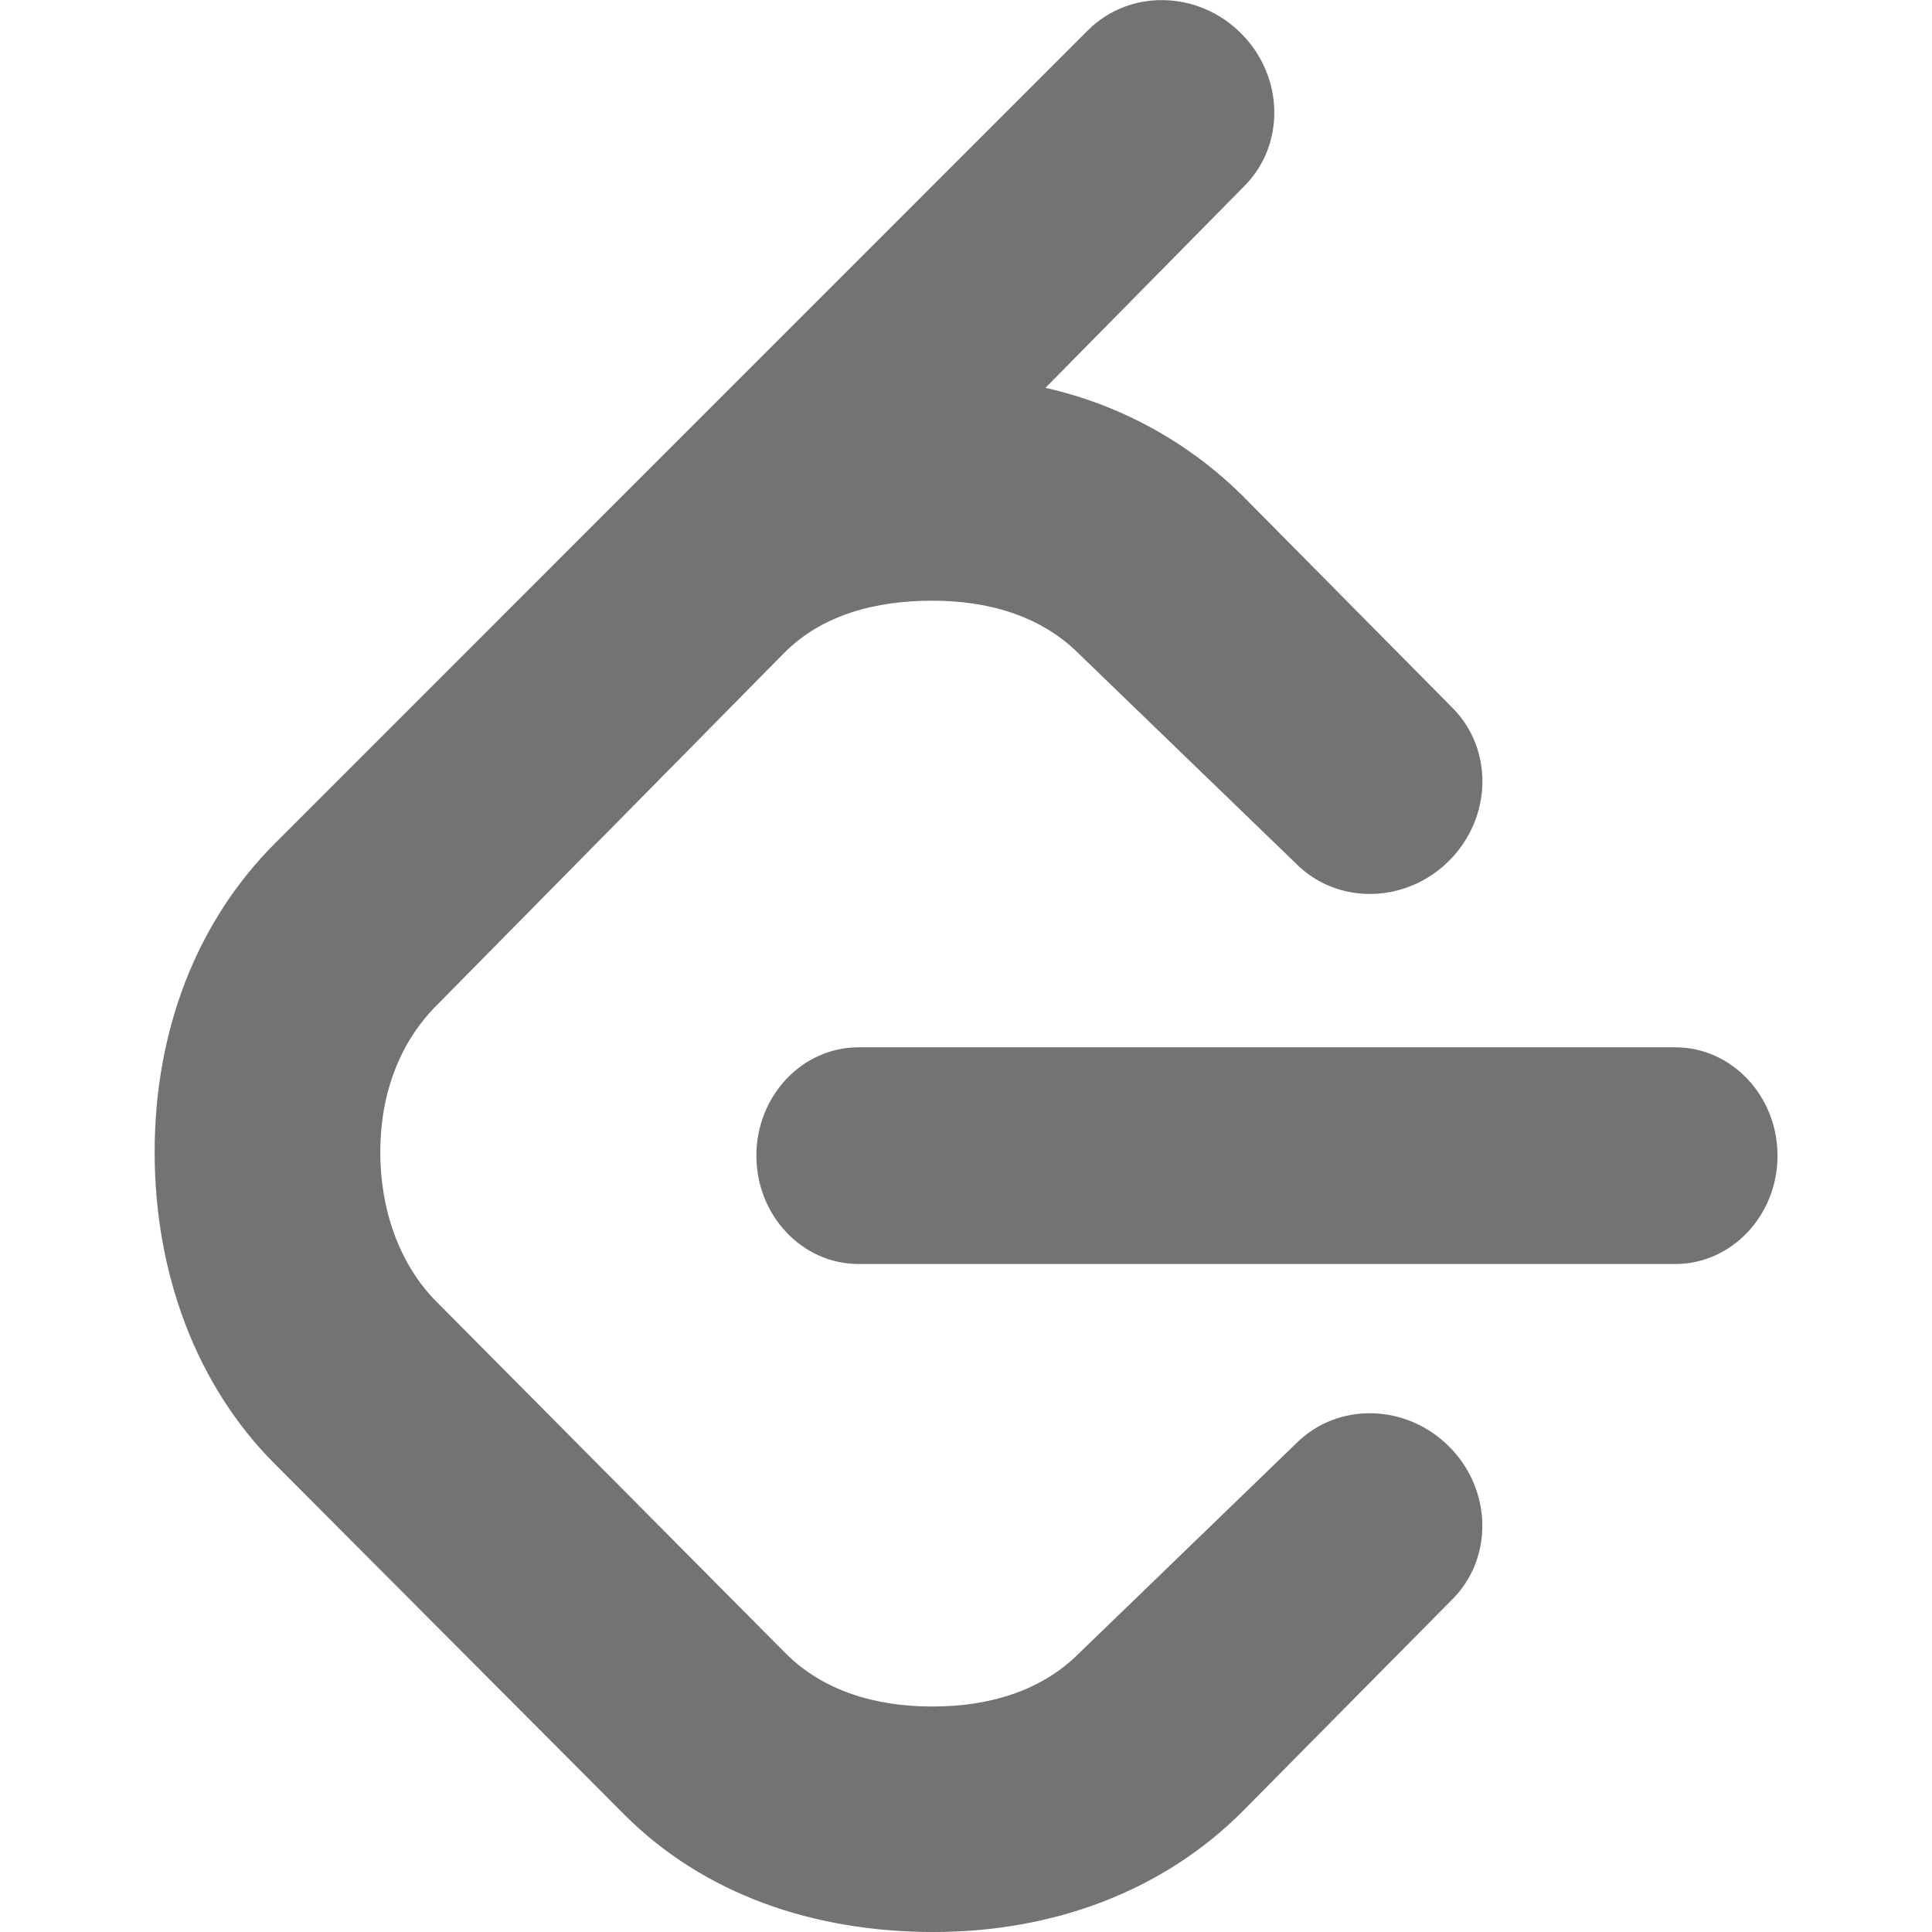
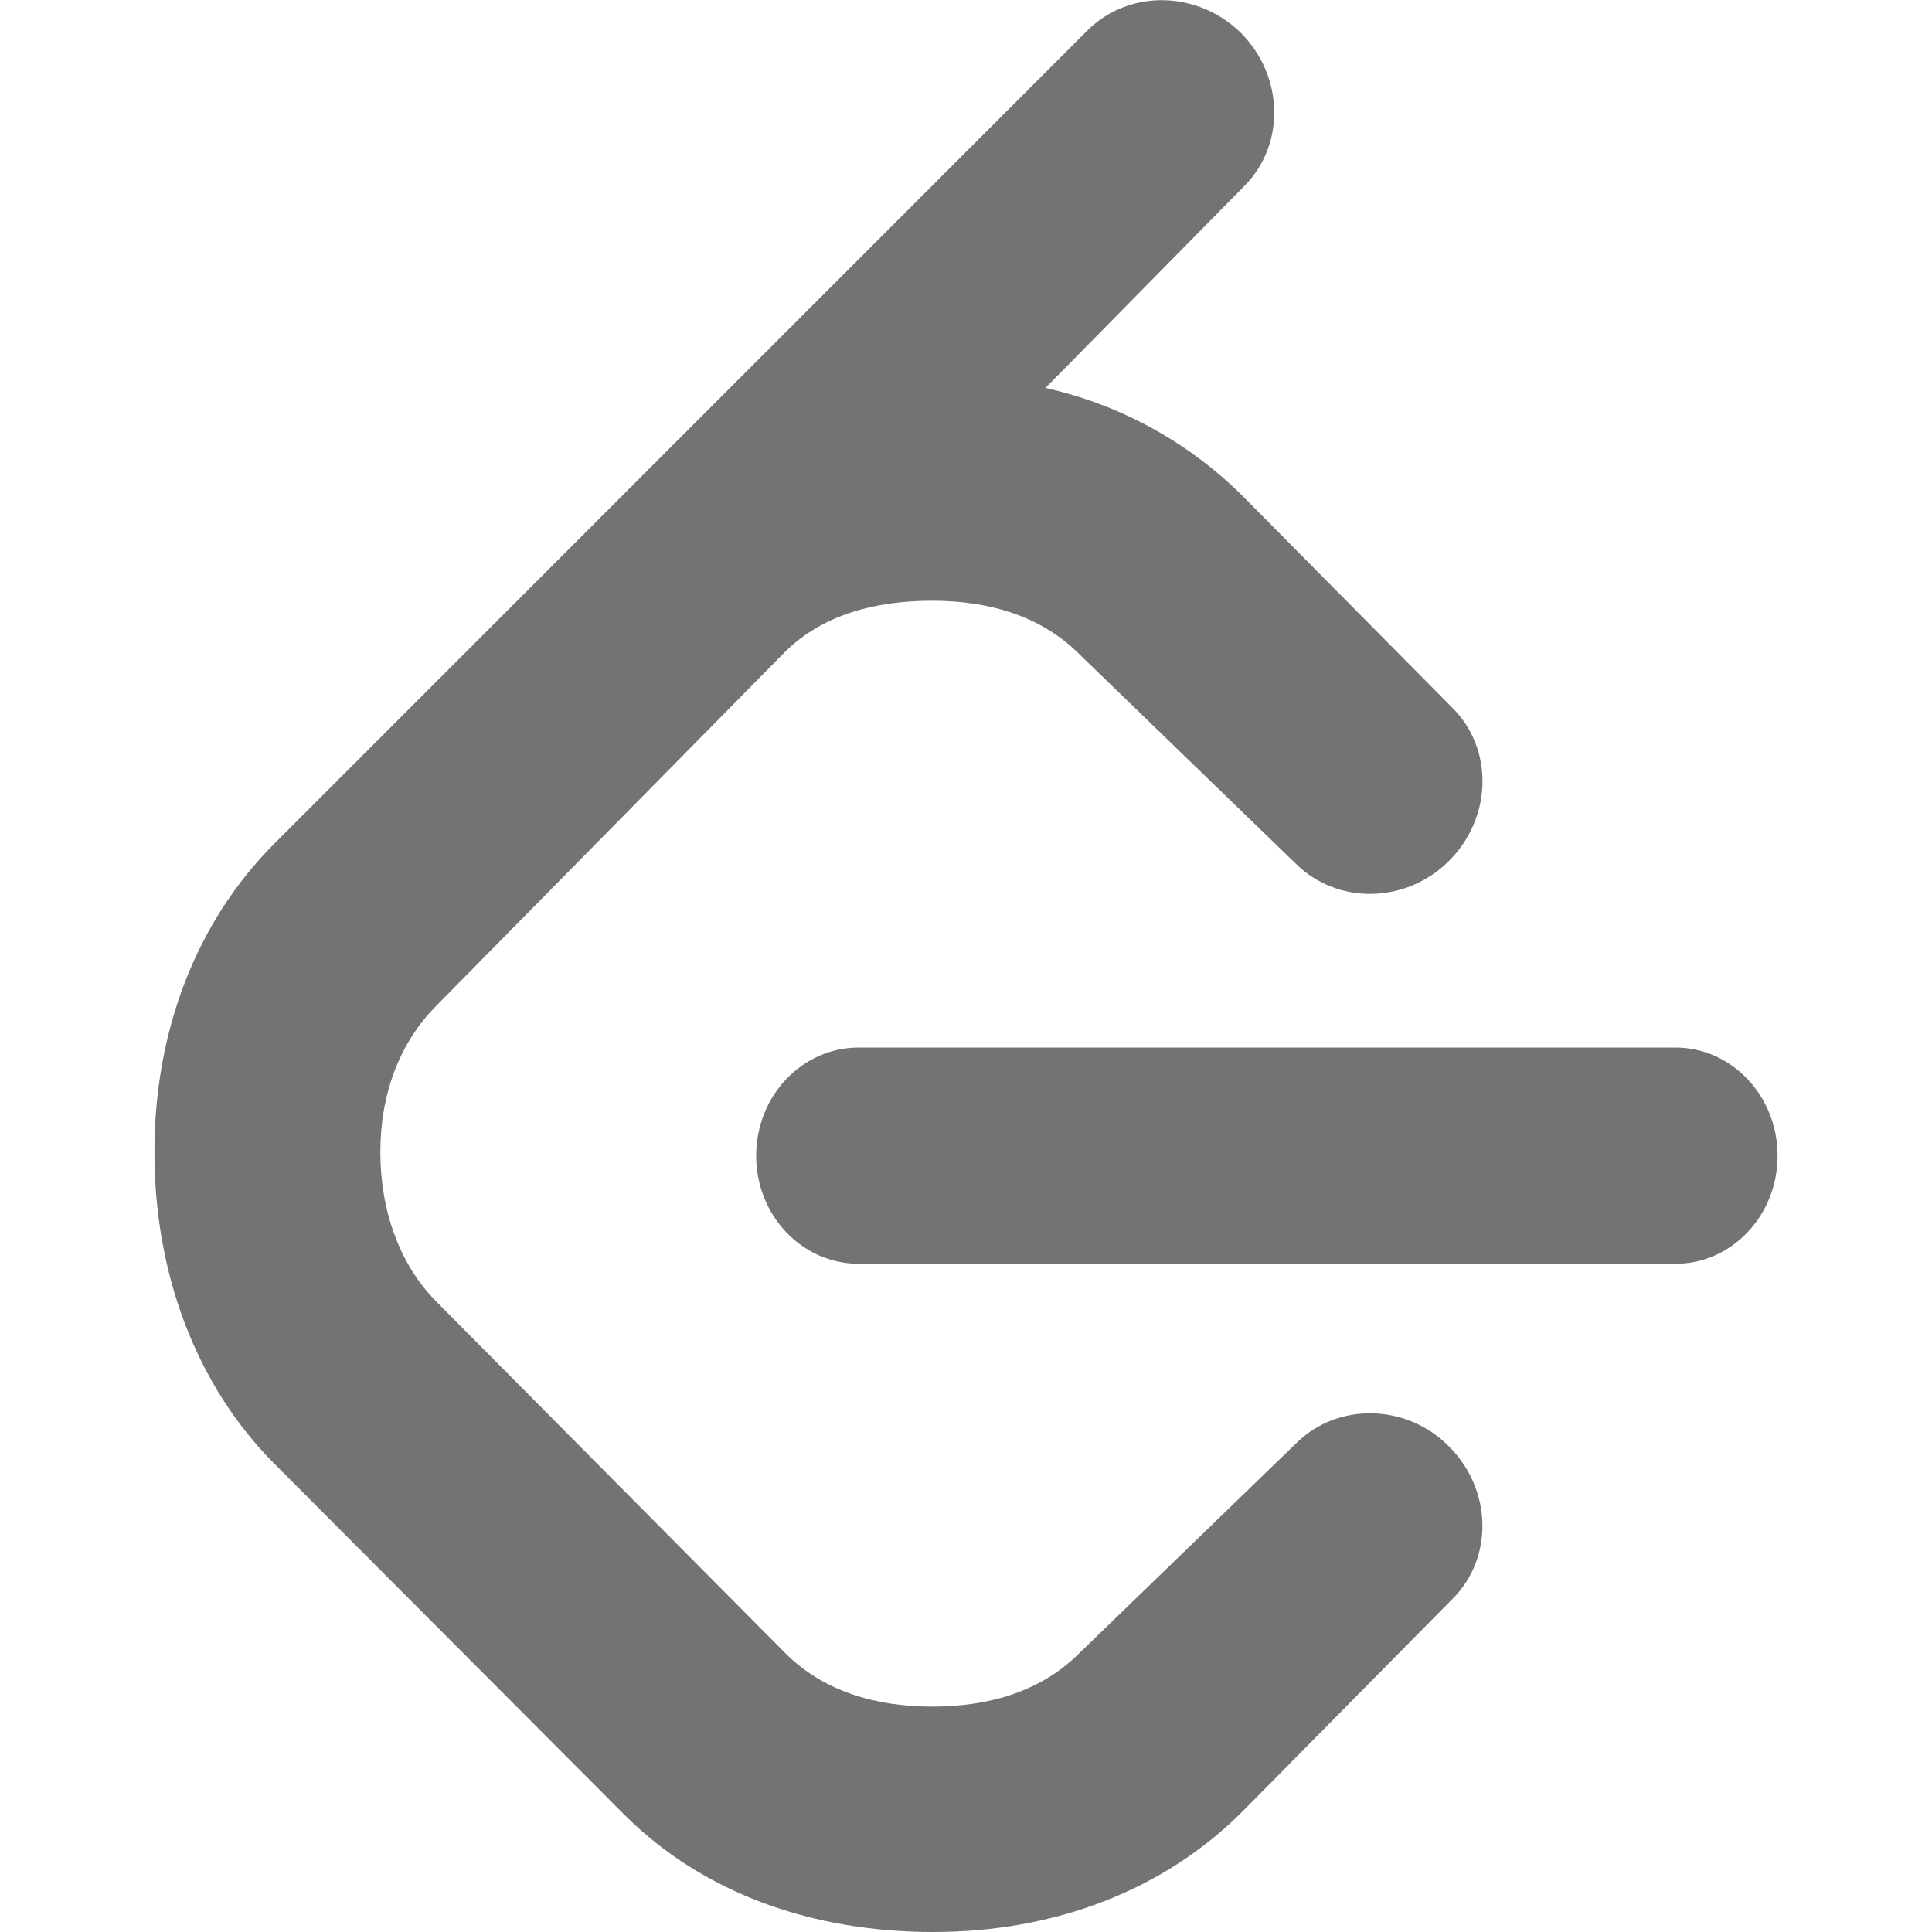
- <svg xmlns="http://www.w3.org/2000/svg" fill="#000000" width="800px" height="800px" viewBox="0 0 24 24" role="img">
-   <path d="M16.102 17.93l-2.697 2.607c-.466.467-1.111.662-1.823.662s-1.357-.195-1.824-.662l-4.332-4.363c-.467-.467-.702-1.15-.702-1.863s.235-1.357.702-1.824l4.319-4.38c.467-.467 1.125-.645 1.837-.645s1.357.195 1.823.662l2.697 2.606c.514.515 1.365.497 1.9-.038.535-.536.553-1.387.039-1.901l-2.609-2.636a5.055 5.055 0 0 0-2.445-1.337l2.467-2.503c.516-.514.498-1.366-.037-1.901-.535-.535-1.387-.552-1.902-.038l-10.1 10.101c-.981.982-1.494 2.337-1.494 3.835 0 1.498.513 2.895 1.494 3.875l4.347 4.361c.981.979 2.337 1.452 3.834 1.452s2.853-.512 3.835-1.494l2.609-2.637c.514-.514.496-1.365-.039-1.9s-1.386-.553-1.899-.039zM20.811 13.01H10.666c-.702 0-1.27.604-1.27 1.346s.568 1.346 1.27 1.346h10.145c.701 0 1.27-.604 1.27-1.346s-.569-1.346-1.27-1.346z" fill="#737373" />
+ <svg xmlns="http://www.w3.org/2000/svg" width="15px" height="15px" viewBox="0 0 15 15" version="1.1">
+   <g id="surface1">
+     <path style=" stroke:none;fill-rule:nonzero;fill:rgb(45.098%,45.098%,45.098%);fill-opacity:1;" d="M 10.062 11.207 L 8.379 12.836 C 8.086 13.129 7.684 13.25 7.238 13.25 C 6.793 13.25 6.391 13.129 6.098 12.836 L 3.391 10.109 C 3.098 9.816 2.953 9.391 2.953 8.945 C 2.953 8.5 3.098 8.098 3.391 7.805 L 6.09 5.066 C 6.383 4.773 6.793 4.664 7.238 4.664 C 7.684 4.664 8.086 4.785 8.379 5.078 L 10.062 6.707 C 10.387 7.027 10.918 7.016 11.25 6.684 C 11.586 6.348 11.598 5.816 11.277 5.496 L 9.645 3.848 C 9.223 3.43 8.695 3.141 8.117 3.012 L 9.66 1.445 C 9.98 1.125 9.969 0.594 9.637 0.258 C 9.301 -0.074 8.77 -0.086 8.445 0.234 L 2.133 6.547 C 1.52 7.16 1.199 8.008 1.199 8.945 C 1.199 9.883 1.52 10.754 2.133 11.367 L 4.852 14.094 C 5.465 14.703 6.312 15 7.246 15 C 8.184 15 9.031 14.68 9.645 14.066 L 11.273 12.418 C 11.598 12.098 11.586 11.566 11.25 11.23 C 10.918 10.895 10.383 10.887 10.062 11.207 Z M 13.008 8.133 L 6.668 8.133 C 6.227 8.133 5.871 8.508 5.871 8.973 C 5.871 9.438 6.227 9.812 6.668 9.812 L 13.008 9.812 C 13.445 9.812 13.801 9.438 13.801 8.973 C 13.801 8.508 13.445 8.133 13.008 8.133 Z M 13.008 8.133 " />
+   </g>
</svg>
